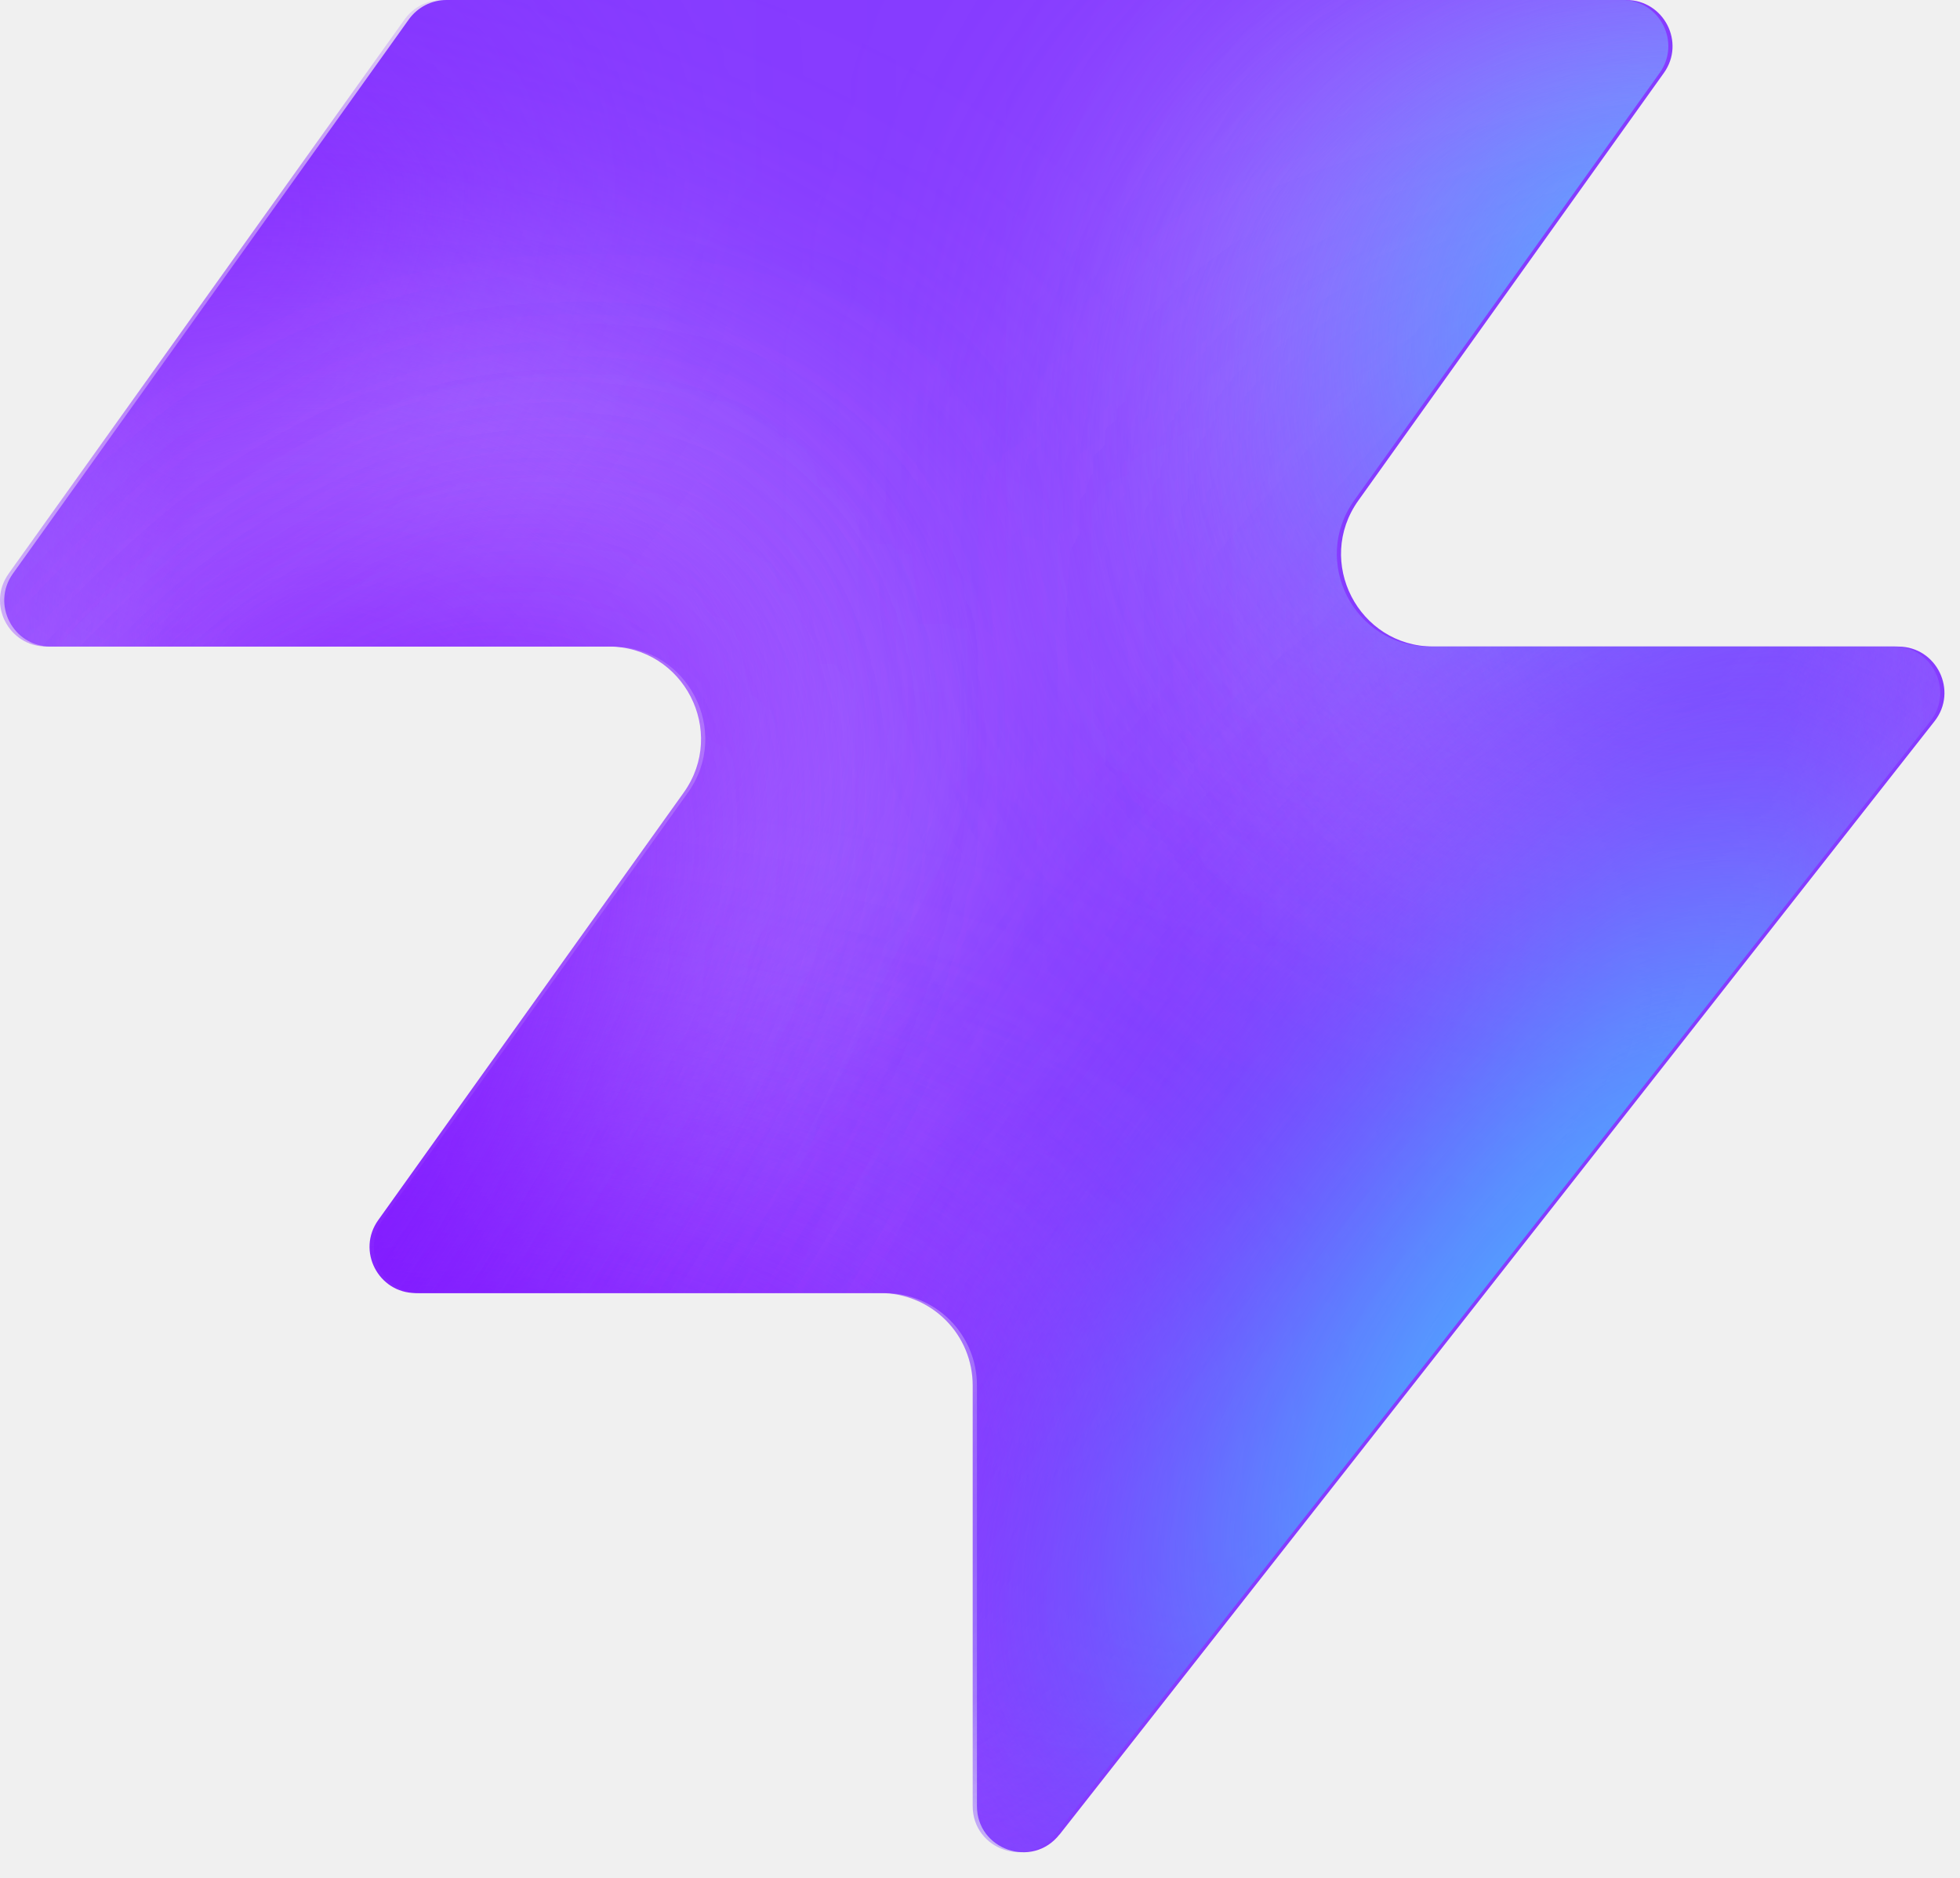
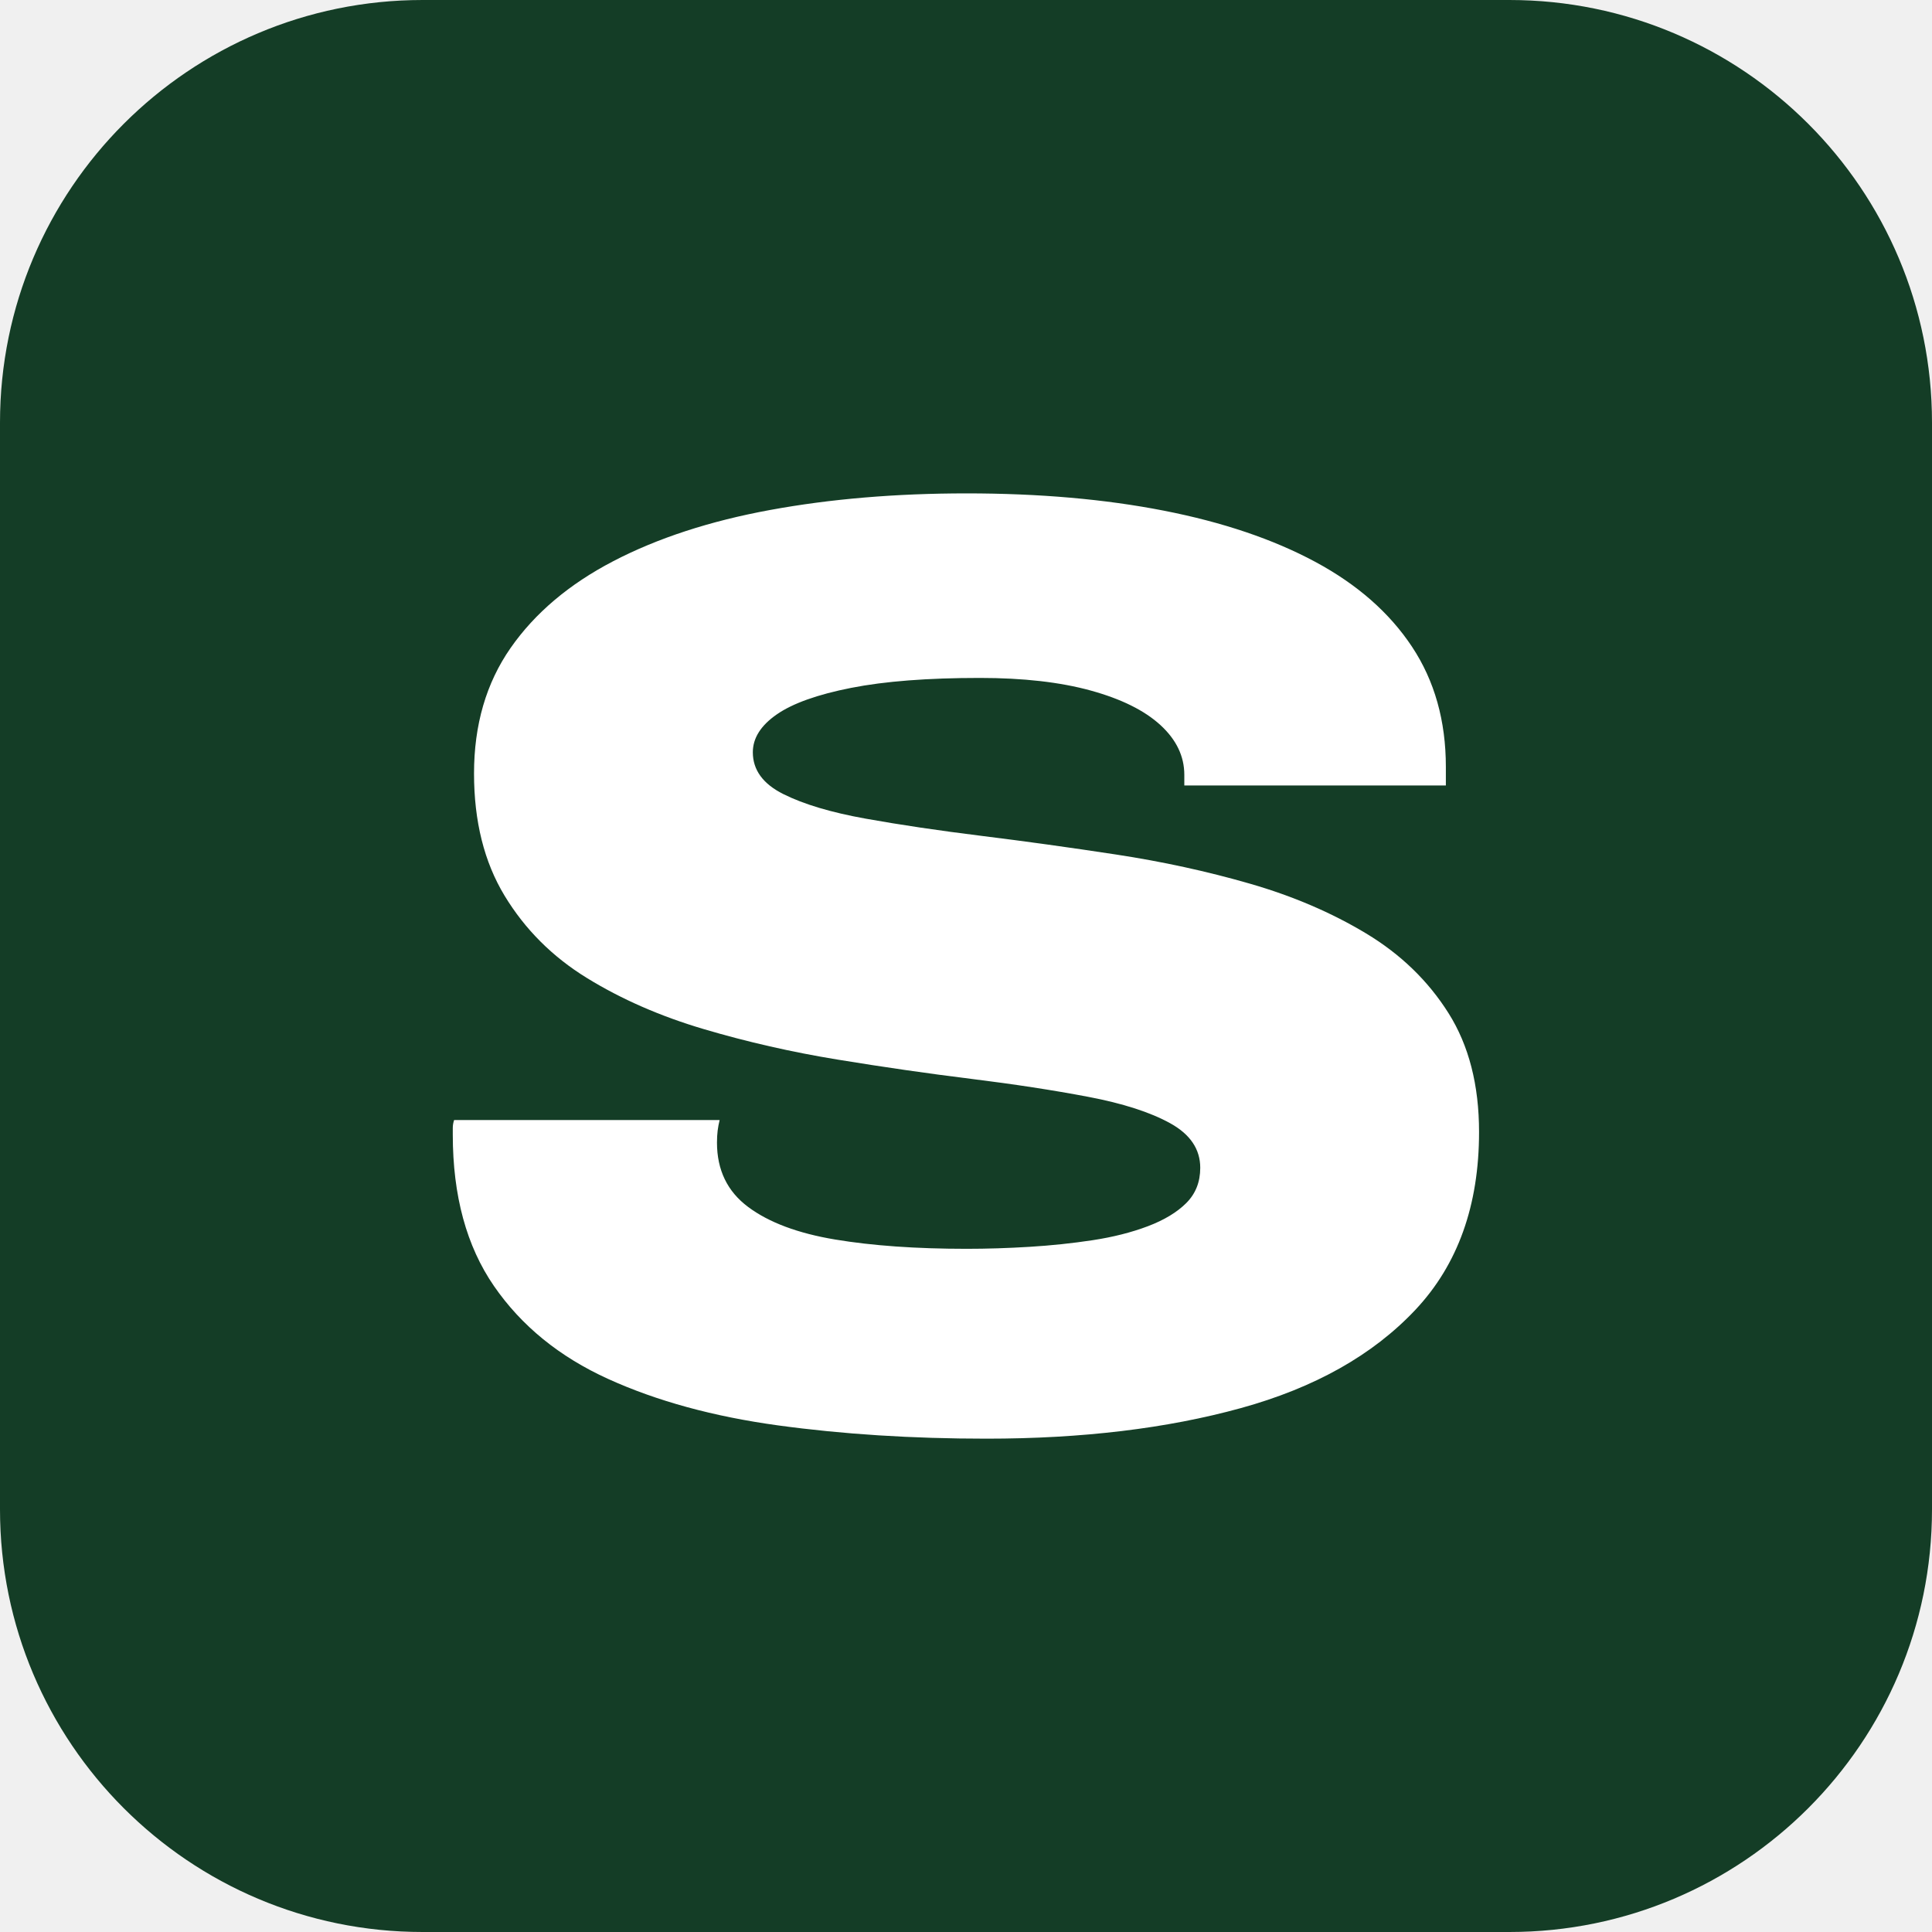
- <svg xmlns="http://www.w3.org/2000/svg" width="48" height="46" fill="none" viewBox="0 0 48 46">
-   <path fill="#863bff" d="M25.946 44.938c-.664.845-2.021.375-2.021-.698V33.937a2.26 2.26 0 0 0-2.262-2.262H10.287c-.92 0-1.456-1.04-.92-1.788l7.48-10.471c1.07-1.497 0-3.578-1.842-3.578H1.237c-.92 0-1.456-1.04-.92-1.788L10.013.474c.214-.297.556-.474.92-.474h28.894c.92 0 1.456 1.04.92 1.788l-7.48 10.471c-1.07 1.498 0 3.579 1.842 3.579h11.377c.943 0 1.473 1.088.89 1.83L25.947 44.94z" style="fill:#863bff;fill:color(display-p3 .525 .23 1);fill-opacity:1" />
-   <mask id="a" width="48" height="46" x="0" y="0" maskUnits="userSpaceOnUse" style="mask-type:alpha">
-     <path fill="#000" d="M25.842 44.938c-.664.844-2.021.375-2.021-.698V33.937a2.26 2.26 0 0 0-2.262-2.262H10.183c-.92 0-1.456-1.04-.92-1.788l7.48-10.471c1.07-1.498 0-3.579-1.842-3.579H1.133c-.92 0-1.456-1.04-.92-1.787L9.91.473c.214-.297.556-.474.92-.474h28.894c.92 0 1.456 1.04.92 1.788l-7.48 10.471c-1.07 1.498 0 3.578 1.842 3.578h11.377c.943 0 1.473 1.088.89 1.832L25.843 44.94z" style="fill:#000;fill-opacity:1" />
-   </mask>
-   <g mask="url(#a)">
-     <g filter="url(#b)">
-       <ellipse cx="5.508" cy="14.704" fill="#ede6ff" rx="5.508" ry="14.704" style="fill:#ede6ff;fill:color(display-p3 .927 .903 1);fill-opacity:1" transform="matrix(.00324 1 1 -.00324 -4.47 31.516)" />
-     </g>
-     <g filter="url(#c)">
-       <ellipse cx="10.399" cy="29.851" fill="#ede6ff" rx="10.399" ry="29.851" style="fill:#ede6ff;fill:color(display-p3 .927 .903 1);fill-opacity:1" transform="matrix(.00324 1 1 -.00324 -39.328 7.883)" />
-     </g>
-     <g filter="url(#d)">
-       <ellipse cx="5.508" cy="30.487" fill="#7e14ff" rx="5.508" ry="30.487" style="fill:#7e14ff;fill:color(display-p3 .492 .077 1);fill-opacity:1" transform="rotate(89.814 -25.913 -14.639)scale(1 -1)" />
-     </g>
-     <g filter="url(#e)">
-       <ellipse cx="5.508" cy="30.599" fill="#7e14ff" rx="5.508" ry="30.599" style="fill:#7e14ff;fill:color(display-p3 .492 .077 1);fill-opacity:1" transform="rotate(89.814 -32.644 -3.334)scale(1 -1)" />
-     </g>
-     <g filter="url(#f)">
-       <ellipse cx="5.508" cy="30.599" fill="#7e14ff" rx="5.508" ry="30.599" style="fill:#7e14ff;fill:color(display-p3 .492 .077 1);fill-opacity:1" transform="matrix(.00324 1 1 -.00324 -34.34 30.47)" />
-     </g>
-     <g filter="url(#g)">
-       <ellipse cx="14.072" cy="22.078" fill="#ede6ff" rx="14.072" ry="22.078" style="fill:#ede6ff;fill:color(display-p3 .927 .903 1);fill-opacity:1" transform="rotate(93.35 24.506 48.493)scale(-1 1)" />
-     </g>
-     <g filter="url(#h)">
-       <ellipse cx="3.47" cy="21.501" fill="#7e14ff" rx="3.47" ry="21.501" style="fill:#7e14ff;fill:color(display-p3 .492 .077 1);fill-opacity:1" transform="rotate(89.009 28.708 47.59)scale(-1 1)" />
-     </g>
-     <g filter="url(#i)">
-       <ellipse cx="3.47" cy="21.501" fill="#7e14ff" rx="3.47" ry="21.501" style="fill:#7e14ff;fill:color(display-p3 .492 .077 1);fill-opacity:1" transform="rotate(89.009 28.708 47.59)scale(-1 1)" />
-     </g>
-     <g filter="url(#j)">
-       <ellipse cx=".387" cy="8.972" fill="#7e14ff" rx="4.407" ry="29.108" style="fill:#7e14ff;fill:color(display-p3 .492 .077 1);fill-opacity:1" transform="rotate(39.51 .387 8.972)" />
-     </g>
-     <g filter="url(#k)">
-       <ellipse cx="47.523" cy="-6.092" fill="#7e14ff" rx="4.407" ry="29.108" style="fill:#7e14ff;fill:color(display-p3 .492 .077 1);fill-opacity:1" transform="rotate(37.892 47.523 -6.092)" />
-     </g>
-     <g filter="url(#l)">
-       <ellipse cx="41.412" cy="6.333" fill="#47bfff" rx="5.971" ry="9.665" style="fill:#47bfff;fill:color(display-p3 .28 .748 1);fill-opacity:1" transform="rotate(37.892 41.412 6.333)" />
-     </g>
-     <g filter="url(#m)">
-       <ellipse cx="-1.879" cy="38.332" fill="#7e14ff" rx="4.407" ry="29.108" style="fill:#7e14ff;fill:color(display-p3 .492 .077 1);fill-opacity:1" transform="rotate(37.892 -1.88 38.332)" />
-     </g>
-     <g filter="url(#n)">
-       <ellipse cx="-1.879" cy="38.332" fill="#7e14ff" rx="4.407" ry="29.108" style="fill:#7e14ff;fill:color(display-p3 .492 .077 1);fill-opacity:1" transform="rotate(37.892 -1.88 38.332)" />
-     </g>
-     <g filter="url(#o)">
-       <ellipse cx="35.651" cy="29.907" fill="#7e14ff" rx="4.407" ry="29.108" style="fill:#7e14ff;fill:color(display-p3 .492 .077 1);fill-opacity:1" transform="rotate(37.892 35.651 29.907)" />
-     </g>
-     <g filter="url(#p)">
-       <ellipse cx="38.418" cy="32.4" fill="#47bfff" rx="5.971" ry="15.297" style="fill:#47bfff;fill:color(display-p3 .28 .748 1);fill-opacity:1" transform="rotate(37.892 38.418 32.4)" />
-     </g>
-   </g>
-   <defs>
-     <filter id="b" width="60.045" height="41.654" x="-19.77" y="16.149" color-interpolation-filters="sRGB" filterUnits="userSpaceOnUse">
-       <feFlood flood-opacity="0" result="BackgroundImageFix" />
-       <feBlend in="SourceGraphic" in2="BackgroundImageFix" result="shape" />
-       <feGaussianBlur result="effect1_foregroundBlur_2002_17158" stdDeviation="7.659" />
-     </filter>
-     <filter id="c" width="90.34" height="51.437" x="-54.613" y="-7.533" color-interpolation-filters="sRGB" filterUnits="userSpaceOnUse">
-       <feFlood flood-opacity="0" result="BackgroundImageFix" />
-       <feBlend in="SourceGraphic" in2="BackgroundImageFix" result="shape" />
-       <feGaussianBlur result="effect1_foregroundBlur_2002_17158" stdDeviation="7.659" />
-     </filter>
-     <filter id="d" width="79.355" height="29.4" x="-49.64" y="2.03" color-interpolation-filters="sRGB" filterUnits="userSpaceOnUse">
-       <feFlood flood-opacity="0" result="BackgroundImageFix" />
-       <feBlend in="SourceGraphic" in2="BackgroundImageFix" result="shape" />
-       <feGaussianBlur result="effect1_foregroundBlur_2002_17158" stdDeviation="4.596" />
-     </filter>
-     <filter id="e" width="79.579" height="29.4" x="-45.045" y="20.029" color-interpolation-filters="sRGB" filterUnits="userSpaceOnUse">
-       <feFlood flood-opacity="0" result="BackgroundImageFix" />
-       <feBlend in="SourceGraphic" in2="BackgroundImageFix" result="shape" />
-       <feGaussianBlur result="effect1_foregroundBlur_2002_17158" stdDeviation="4.596" />
-     </filter>
-     <filter id="f" width="79.579" height="29.4" x="-43.513" y="21.178" color-interpolation-filters="sRGB" filterUnits="userSpaceOnUse">
-       <feFlood flood-opacity="0" result="BackgroundImageFix" />
-       <feBlend in="SourceGraphic" in2="BackgroundImageFix" result="shape" />
-       <feGaussianBlur result="effect1_foregroundBlur_2002_17158" stdDeviation="4.596" />
-     </filter>
-     <filter id="g" width="74.749" height="58.852" x="15.756" y="-17.901" color-interpolation-filters="sRGB" filterUnits="userSpaceOnUse">
-       <feFlood flood-opacity="0" result="BackgroundImageFix" />
-       <feBlend in="SourceGraphic" in2="BackgroundImageFix" result="shape" />
-       <feGaussianBlur result="effect1_foregroundBlur_2002_17158" stdDeviation="7.659" />
-     </filter>
-     <filter id="h" width="61.377" height="25.362" x="23.548" y="2.284" color-interpolation-filters="sRGB" filterUnits="userSpaceOnUse">
-       <feFlood flood-opacity="0" result="BackgroundImageFix" />
-       <feBlend in="SourceGraphic" in2="BackgroundImageFix" result="shape" />
-       <feGaussianBlur result="effect1_foregroundBlur_2002_17158" stdDeviation="4.596" />
-     </filter>
-     <filter id="i" width="61.377" height="25.362" x="23.548" y="2.284" color-interpolation-filters="sRGB" filterUnits="userSpaceOnUse">
-       <feFlood flood-opacity="0" result="BackgroundImageFix" />
-       <feBlend in="SourceGraphic" in2="BackgroundImageFix" result="shape" />
-       <feGaussianBlur result="effect1_foregroundBlur_2002_17158" stdDeviation="4.596" />
-     </filter>
-     <filter id="j" width="56.045" height="63.649" x="-27.636" y="-22.853" color-interpolation-filters="sRGB" filterUnits="userSpaceOnUse">
-       <feFlood flood-opacity="0" result="BackgroundImageFix" />
-       <feBlend in="SourceGraphic" in2="BackgroundImageFix" result="shape" />
-       <feGaussianBlur result="effect1_foregroundBlur_2002_17158" stdDeviation="4.596" />
-     </filter>
-     <filter id="k" width="54.814" height="64.646" x="20.116" y="-38.415" color-interpolation-filters="sRGB" filterUnits="userSpaceOnUse">
-       <feFlood flood-opacity="0" result="BackgroundImageFix" />
-       <feBlend in="SourceGraphic" in2="BackgroundImageFix" result="shape" />
-       <feGaussianBlur result="effect1_foregroundBlur_2002_17158" stdDeviation="4.596" />
-     </filter>
-     <filter id="l" width="33.541" height="35.313" x="24.641" y="-11.323" color-interpolation-filters="sRGB" filterUnits="userSpaceOnUse">
-       <feFlood flood-opacity="0" result="BackgroundImageFix" />
-       <feBlend in="SourceGraphic" in2="BackgroundImageFix" result="shape" />
-       <feGaussianBlur result="effect1_foregroundBlur_2002_17158" stdDeviation="4.596" />
-     </filter>
-     <filter id="m" width="54.814" height="64.646" x="-29.286" y="6.009" color-interpolation-filters="sRGB" filterUnits="userSpaceOnUse">
-       <feFlood flood-opacity="0" result="BackgroundImageFix" />
-       <feBlend in="SourceGraphic" in2="BackgroundImageFix" result="shape" />
-       <feGaussianBlur result="effect1_foregroundBlur_2002_17158" stdDeviation="4.596" />
-     </filter>
-     <filter id="n" width="54.814" height="64.646" x="-29.286" y="6.009" color-interpolation-filters="sRGB" filterUnits="userSpaceOnUse">
-       <feFlood flood-opacity="0" result="BackgroundImageFix" />
-       <feBlend in="SourceGraphic" in2="BackgroundImageFix" result="shape" />
-       <feGaussianBlur result="effect1_foregroundBlur_2002_17158" stdDeviation="4.596" />
-     </filter>
-     <filter id="o" width="54.814" height="64.646" x="8.244" y="-2.416" color-interpolation-filters="sRGB" filterUnits="userSpaceOnUse">
-       <feFlood flood-opacity="0" result="BackgroundImageFix" />
-       <feBlend in="SourceGraphic" in2="BackgroundImageFix" result="shape" />
-       <feGaussianBlur result="effect1_foregroundBlur_2002_17158" stdDeviation="4.596" />
-     </filter>
-     <filter id="p" width="39.409" height="43.623" x="18.713" y="10.588" color-interpolation-filters="sRGB" filterUnits="userSpaceOnUse">
-       <feFlood flood-opacity="0" result="BackgroundImageFix" />
-       <feBlend in="SourceGraphic" in2="BackgroundImageFix" result="shape" />
-       <feGaussianBlur result="effect1_foregroundBlur_2002_17158" stdDeviation="4.596" />
-     </filter>
-   </defs>
+ <svg xmlns="http://www.w3.org/2000/svg" width="64" height="64" viewBox="0 0 64 64">
+   <rect width="64" height="64" rx="14" fill="#143d26" />
+   <path fill="#ffffff" transform="translate(12.80 47.13) scale(0.4398)" d="M45.20 1.20L45.20 1.20Q36.80 1.20 29.50 0.20Q22.20-0.80 16.70-3.30Q11.20-5.80 8.10-10.30Q5-14.80 5-21.70L5-21.70Q5-21.90 5-22.20Q5-22.50 5.10-22.80L5.10-22.80L25.10-22.80Q25-22.40 24.95-22Q24.90-21.60 24.90-21.10L24.90-21.10Q24.90-18 27.25-16.25Q29.60-14.50 33.80-13.80Q38-13.10 43.70-13.10L43.70-13.10Q46-13.10 48.45-13.25Q50.90-13.40 53.20-13.75Q55.50-14.10 57.35-14.80Q59.20-15.50 60.25-16.55Q61.30-17.60 61.30-19.20L61.30-19.20Q61.30-21.30 59.05-22.55Q56.80-23.80 52.85-24.55Q48.90-25.30 44.05-25.90Q39.20-26.50 34-27.35Q28.80-28.20 23.90-29.65Q19-31.10 15.10-33.50Q11.20-35.90 8.90-39.70Q6.60-43.50 6.60-48.90L6.60-48.90Q6.60-54.40 9.35-58.35Q12.10-62.30 17.10-64.90Q22.10-67.50 28.90-68.75Q35.70-70 43.70-70L43.70-70Q51.90-70 58.55-68.70Q65.20-67.40 69.95-64.85Q74.70-62.30 77.25-58.45Q79.80-54.60 79.80-49.40L79.80-49.40L79.80-48L60.10-48L60.10-48.80Q60.10-50.90 58.30-52.55Q56.50-54.20 53.05-55.15Q49.60-56.10 44.70-56.10L44.70-56.10Q38.80-56.10 35-55.35Q31.20-54.60 29.40-53.35Q27.60-52.10 27.60-50.50L27.60-50.50Q27.60-48.50 29.90-47.35Q32.20-46.20 36.10-45.50Q40-44.80 44.85-44.20Q49.70-43.60 54.95-42.80Q60.20-42 65.05-40.60Q69.90-39.20 73.80-36.85Q77.70-34.50 80-30.85Q82.30-27.20 82.30-21.90L82.30-21.90Q82.30-13.60 77.50-8.50Q72.70-3.40 64.35-1.10Q56 1.20 45.20 1.20Z" />
</svg>
